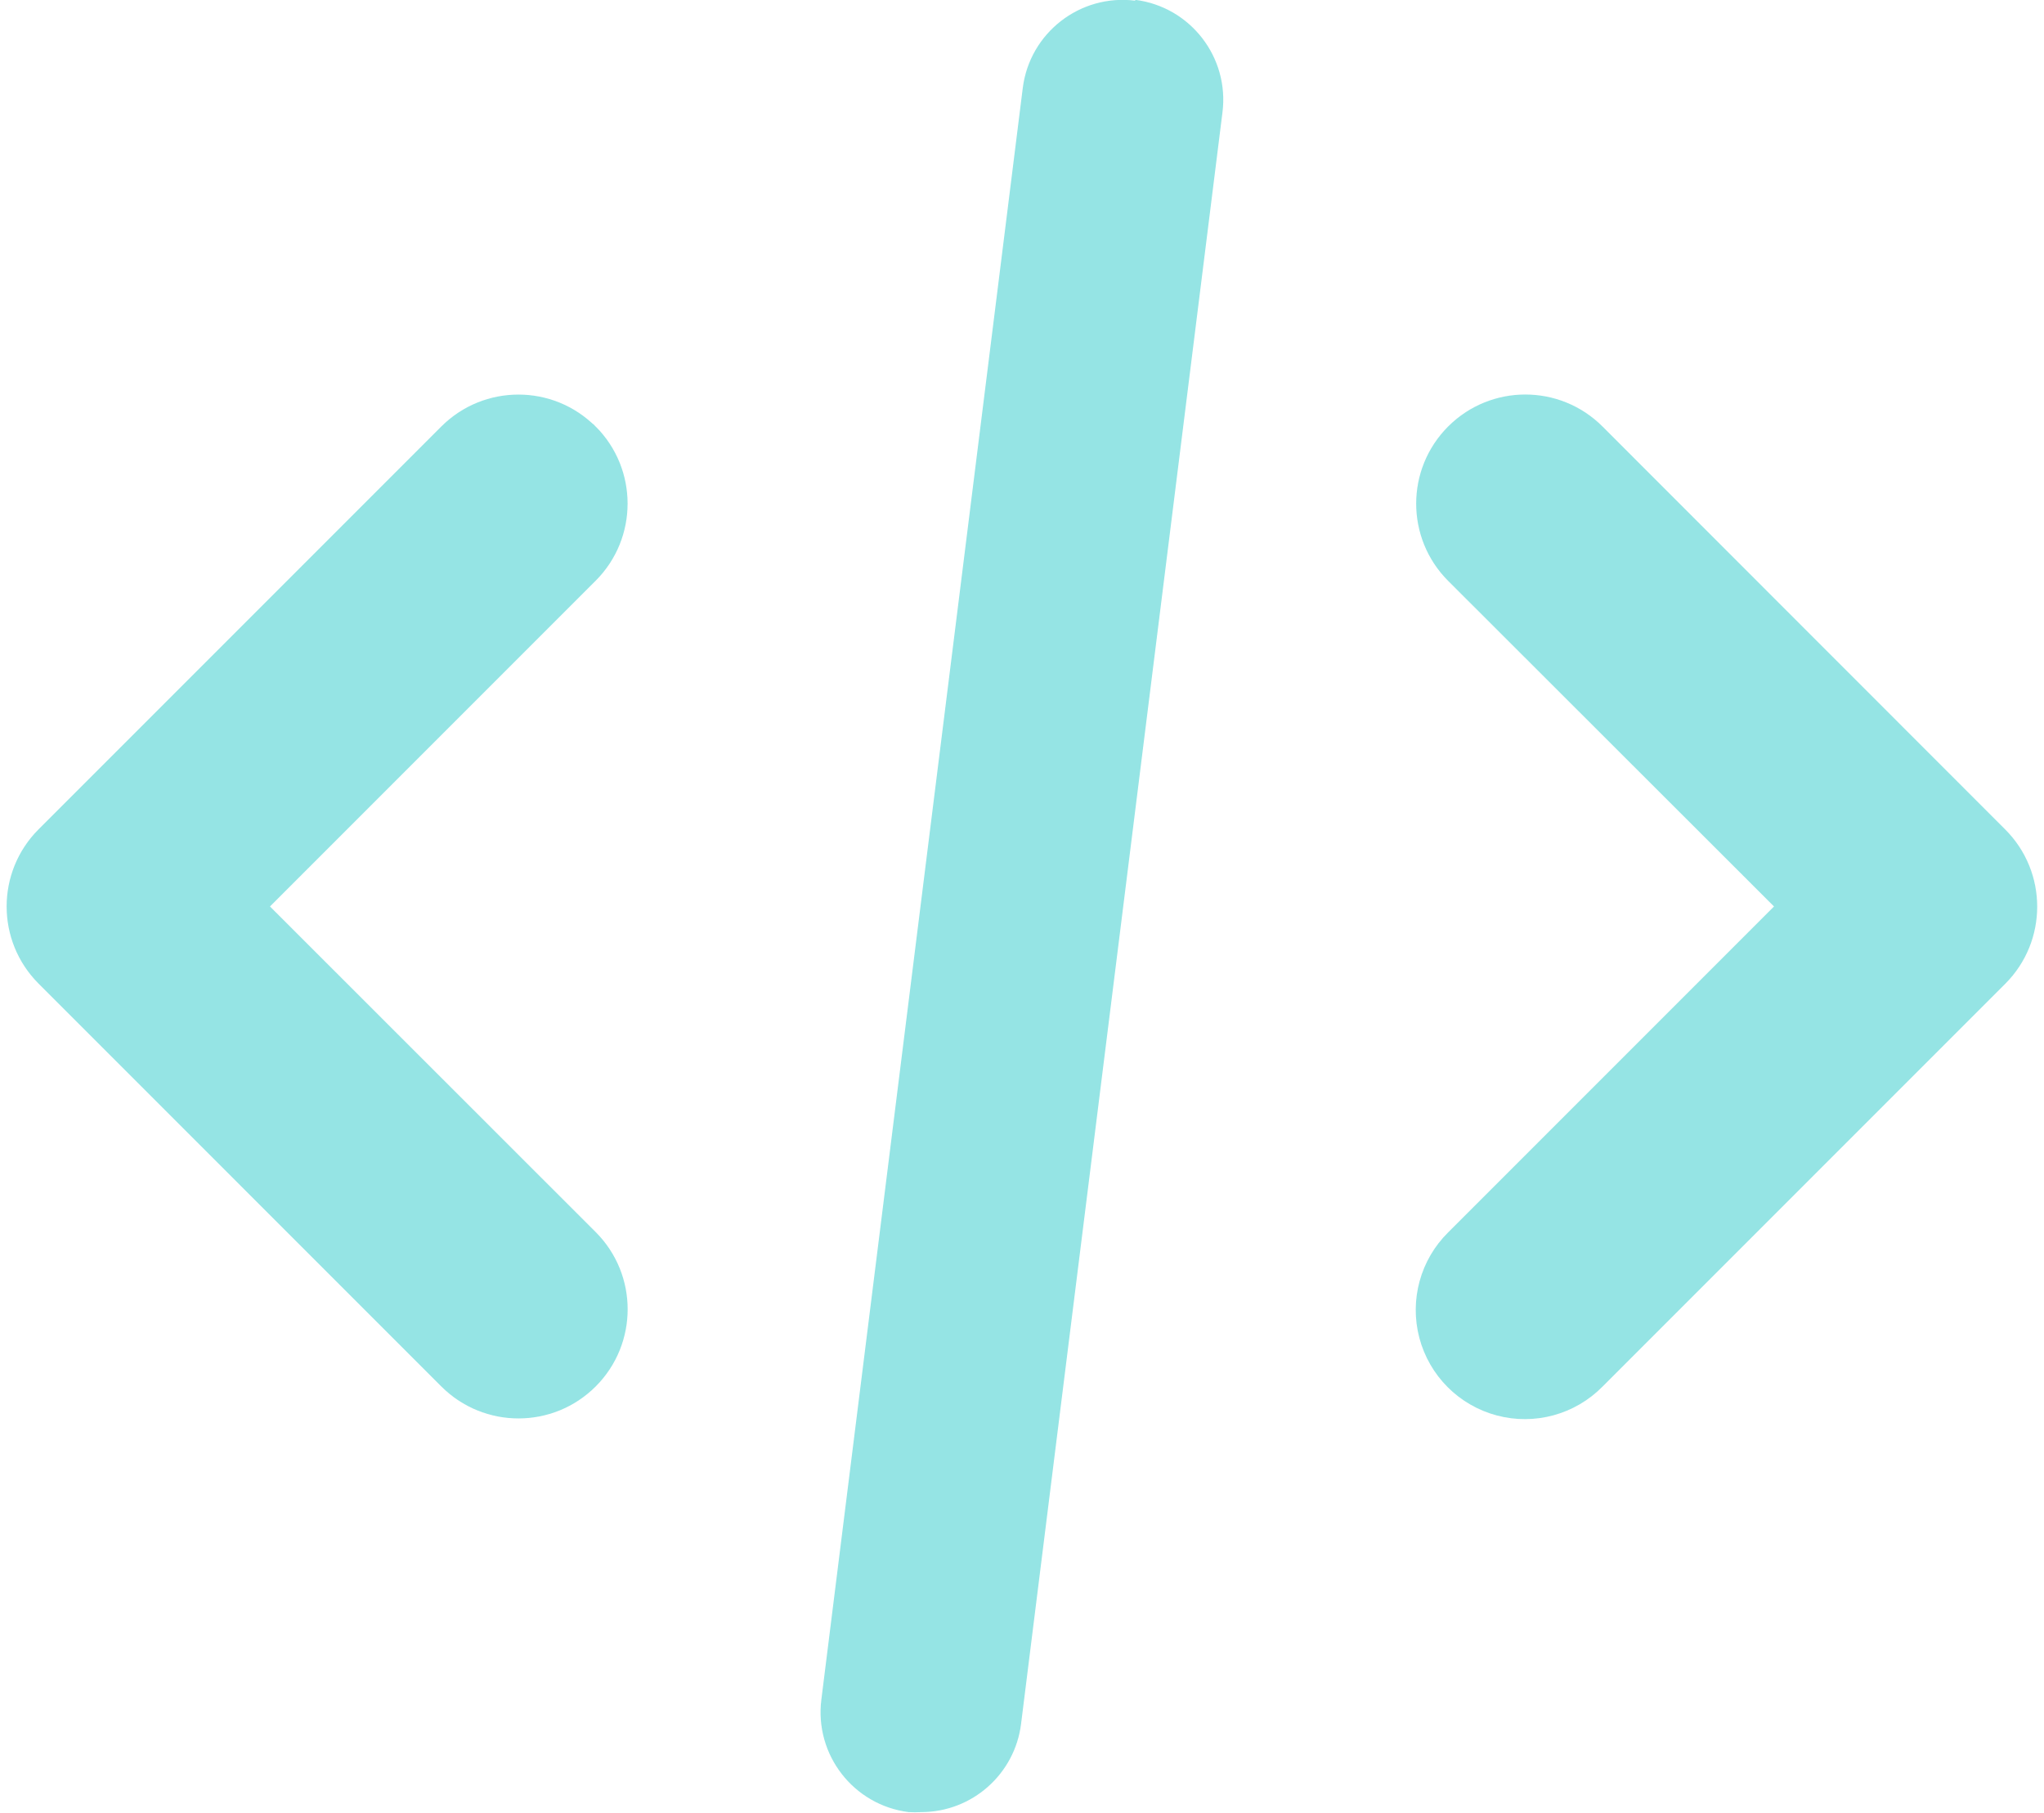
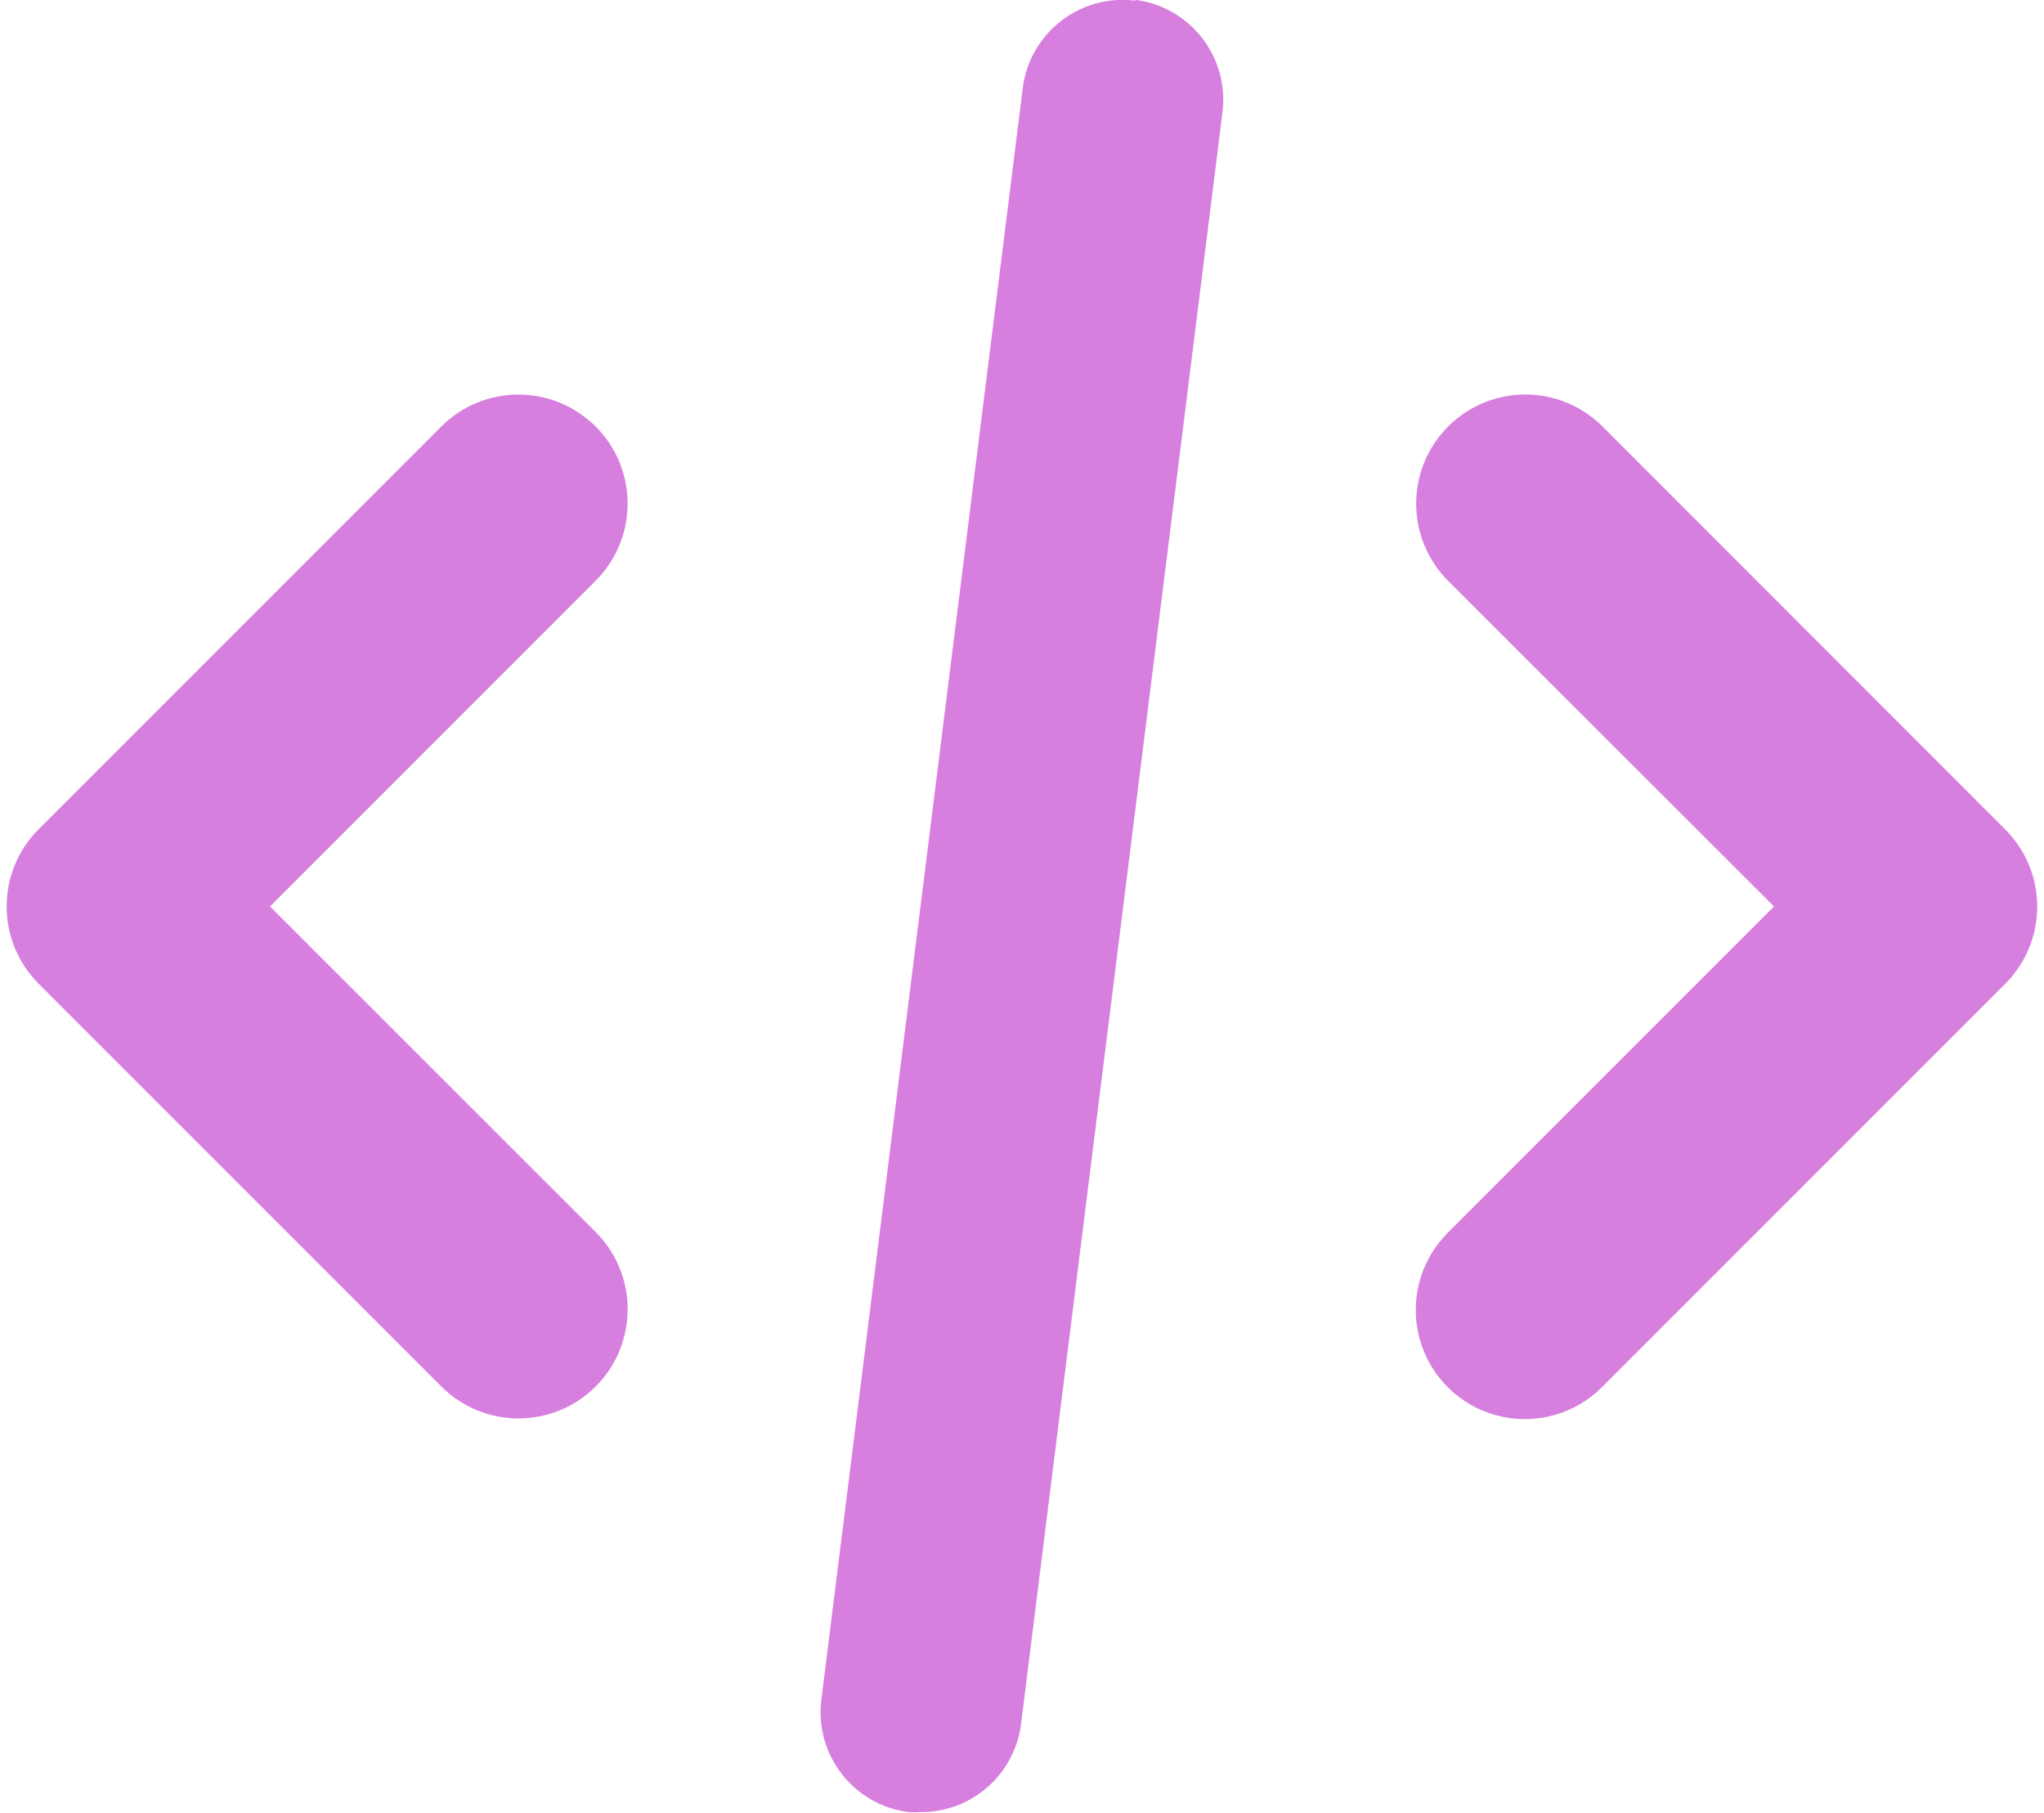
<svg xmlns="http://www.w3.org/2000/svg" width="12.179" height="10.8" viewBox="0 0 12.179 10.8">
-   <g id="noun-script-2188162" transform="translate(-27.911 -36.001)" opacity="0.6">
-     <g id="Group_1023" data-name="Group 1023" transform="translate(28 36.001)">
-       <path id="Path_376" data-name="Path 376" d="M31.424,44.176a.6.6,0,0,0-.848,0l-2.4,2.4a.6.6,0,0,0,0,.848l2.4,2.4a.6.6,0,1,0,.849-.849L29.449,47l1.976-1.976a.6.6,0,0,0,0-.848Z" transform="translate(-28 -41.6)" fill="#4ed2d2" stroke="#4ed2d2" stroke-width="0.1" />
-       <path id="Path_377" data-name="Path 377" d="M57.024,44.176a.6.6,0,1,0-.849.849L58.152,47l-1.976,1.976a.6.6,0,1,0,.848.849l2.4-2.4a.6.6,0,0,0,0-.848Z" transform="translate(-47.6 -41.6)" fill="#4ed2d2" stroke="#4ed2d2" stroke-width="0.1" />
-       <path id="Path_378" data-name="Path 378" d="M45.875,36.005a.6.6,0,0,0-.67.521l-1.2,9.6a.6.6,0,0,0,.52.67.669.669,0,0,0,.076,0,.6.6,0,0,0,.594-.526l1.2-9.6a.6.6,0,0,0-.52-.67Z" transform="translate(-39.2 -36.001)" fill="#4ed2d2" />
+   <g id="script" transform="translate(0.089)">
+     <g id="noun-script-2188162" transform="translate(-28 -36.001)" opacity="0.726">
+       <g id="Group_1023" data-name="Group 1023" transform="translate(28 36.001)">
+         <path id="Path_376" data-name="Path 376" d="M31.424,44.176a.6.6,0,0,0-.848,0l-2.4,2.4a.6.6,0,0,0,0,.848l2.4,2.4a.6.6,0,1,0,.849-.849L29.449,47l1.976-1.976a.6.6,0,0,0,0-.848Z" transform="translate(-28 -41.6)" fill="#c84ed2" stroke="#c84ed2" stroke-width="0.1" />
+         <path id="Path_377" data-name="Path 377" d="M57.024,44.176a.6.6,0,1,0-.849.849L58.152,47l-1.976,1.976a.6.6,0,1,0,.848.849l2.4-2.4a.6.6,0,0,0,0-.848Z" transform="translate(-47.6 -41.6)" fill="#c84ed2" stroke="#c84ed2" stroke-width="0.1" />
+         <path id="Path_378" data-name="Path 378" d="M45.875,36.005a.6.6,0,0,0-.67.521l-1.2,9.6a.6.6,0,0,0,.52.67.669.669,0,0,0,.076,0,.6.6,0,0,0,.594-.526l1.2-9.6a.6.6,0,0,0-.52-.67Z" transform="translate(-39.2 -36.001)" fill="#c84ed2" />
+       </g>
    </g>
  </g>
</svg>
